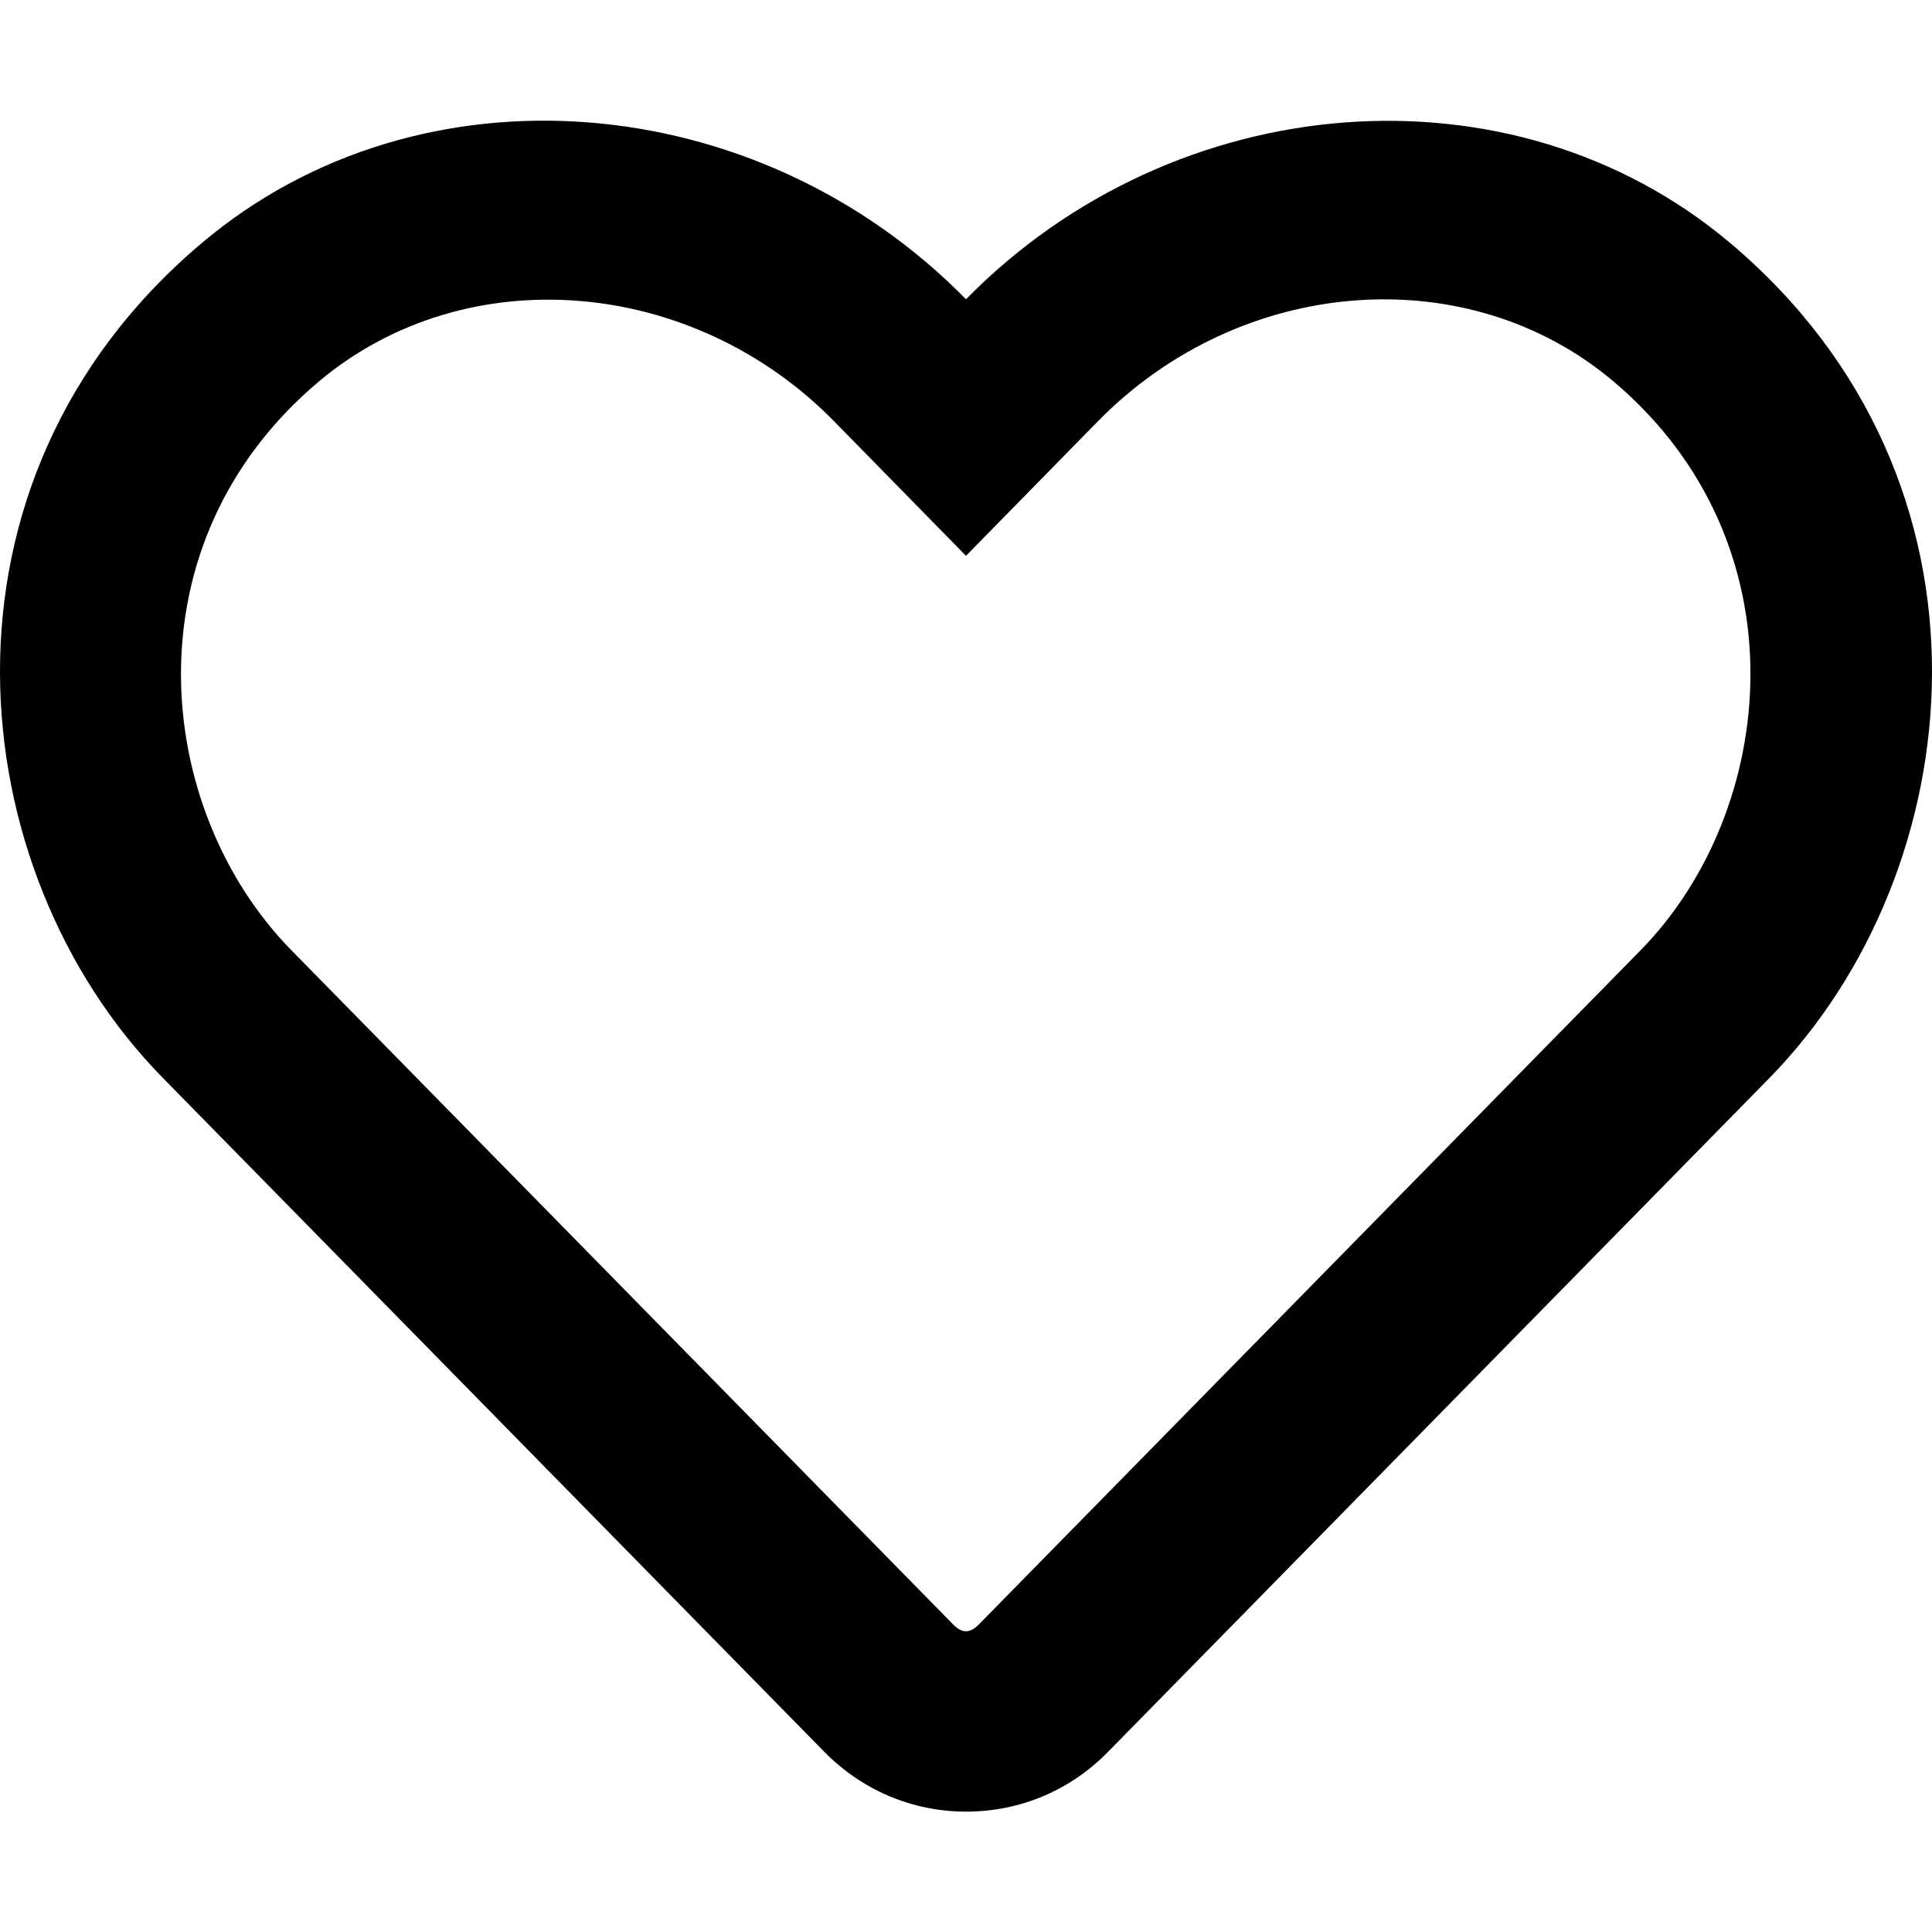
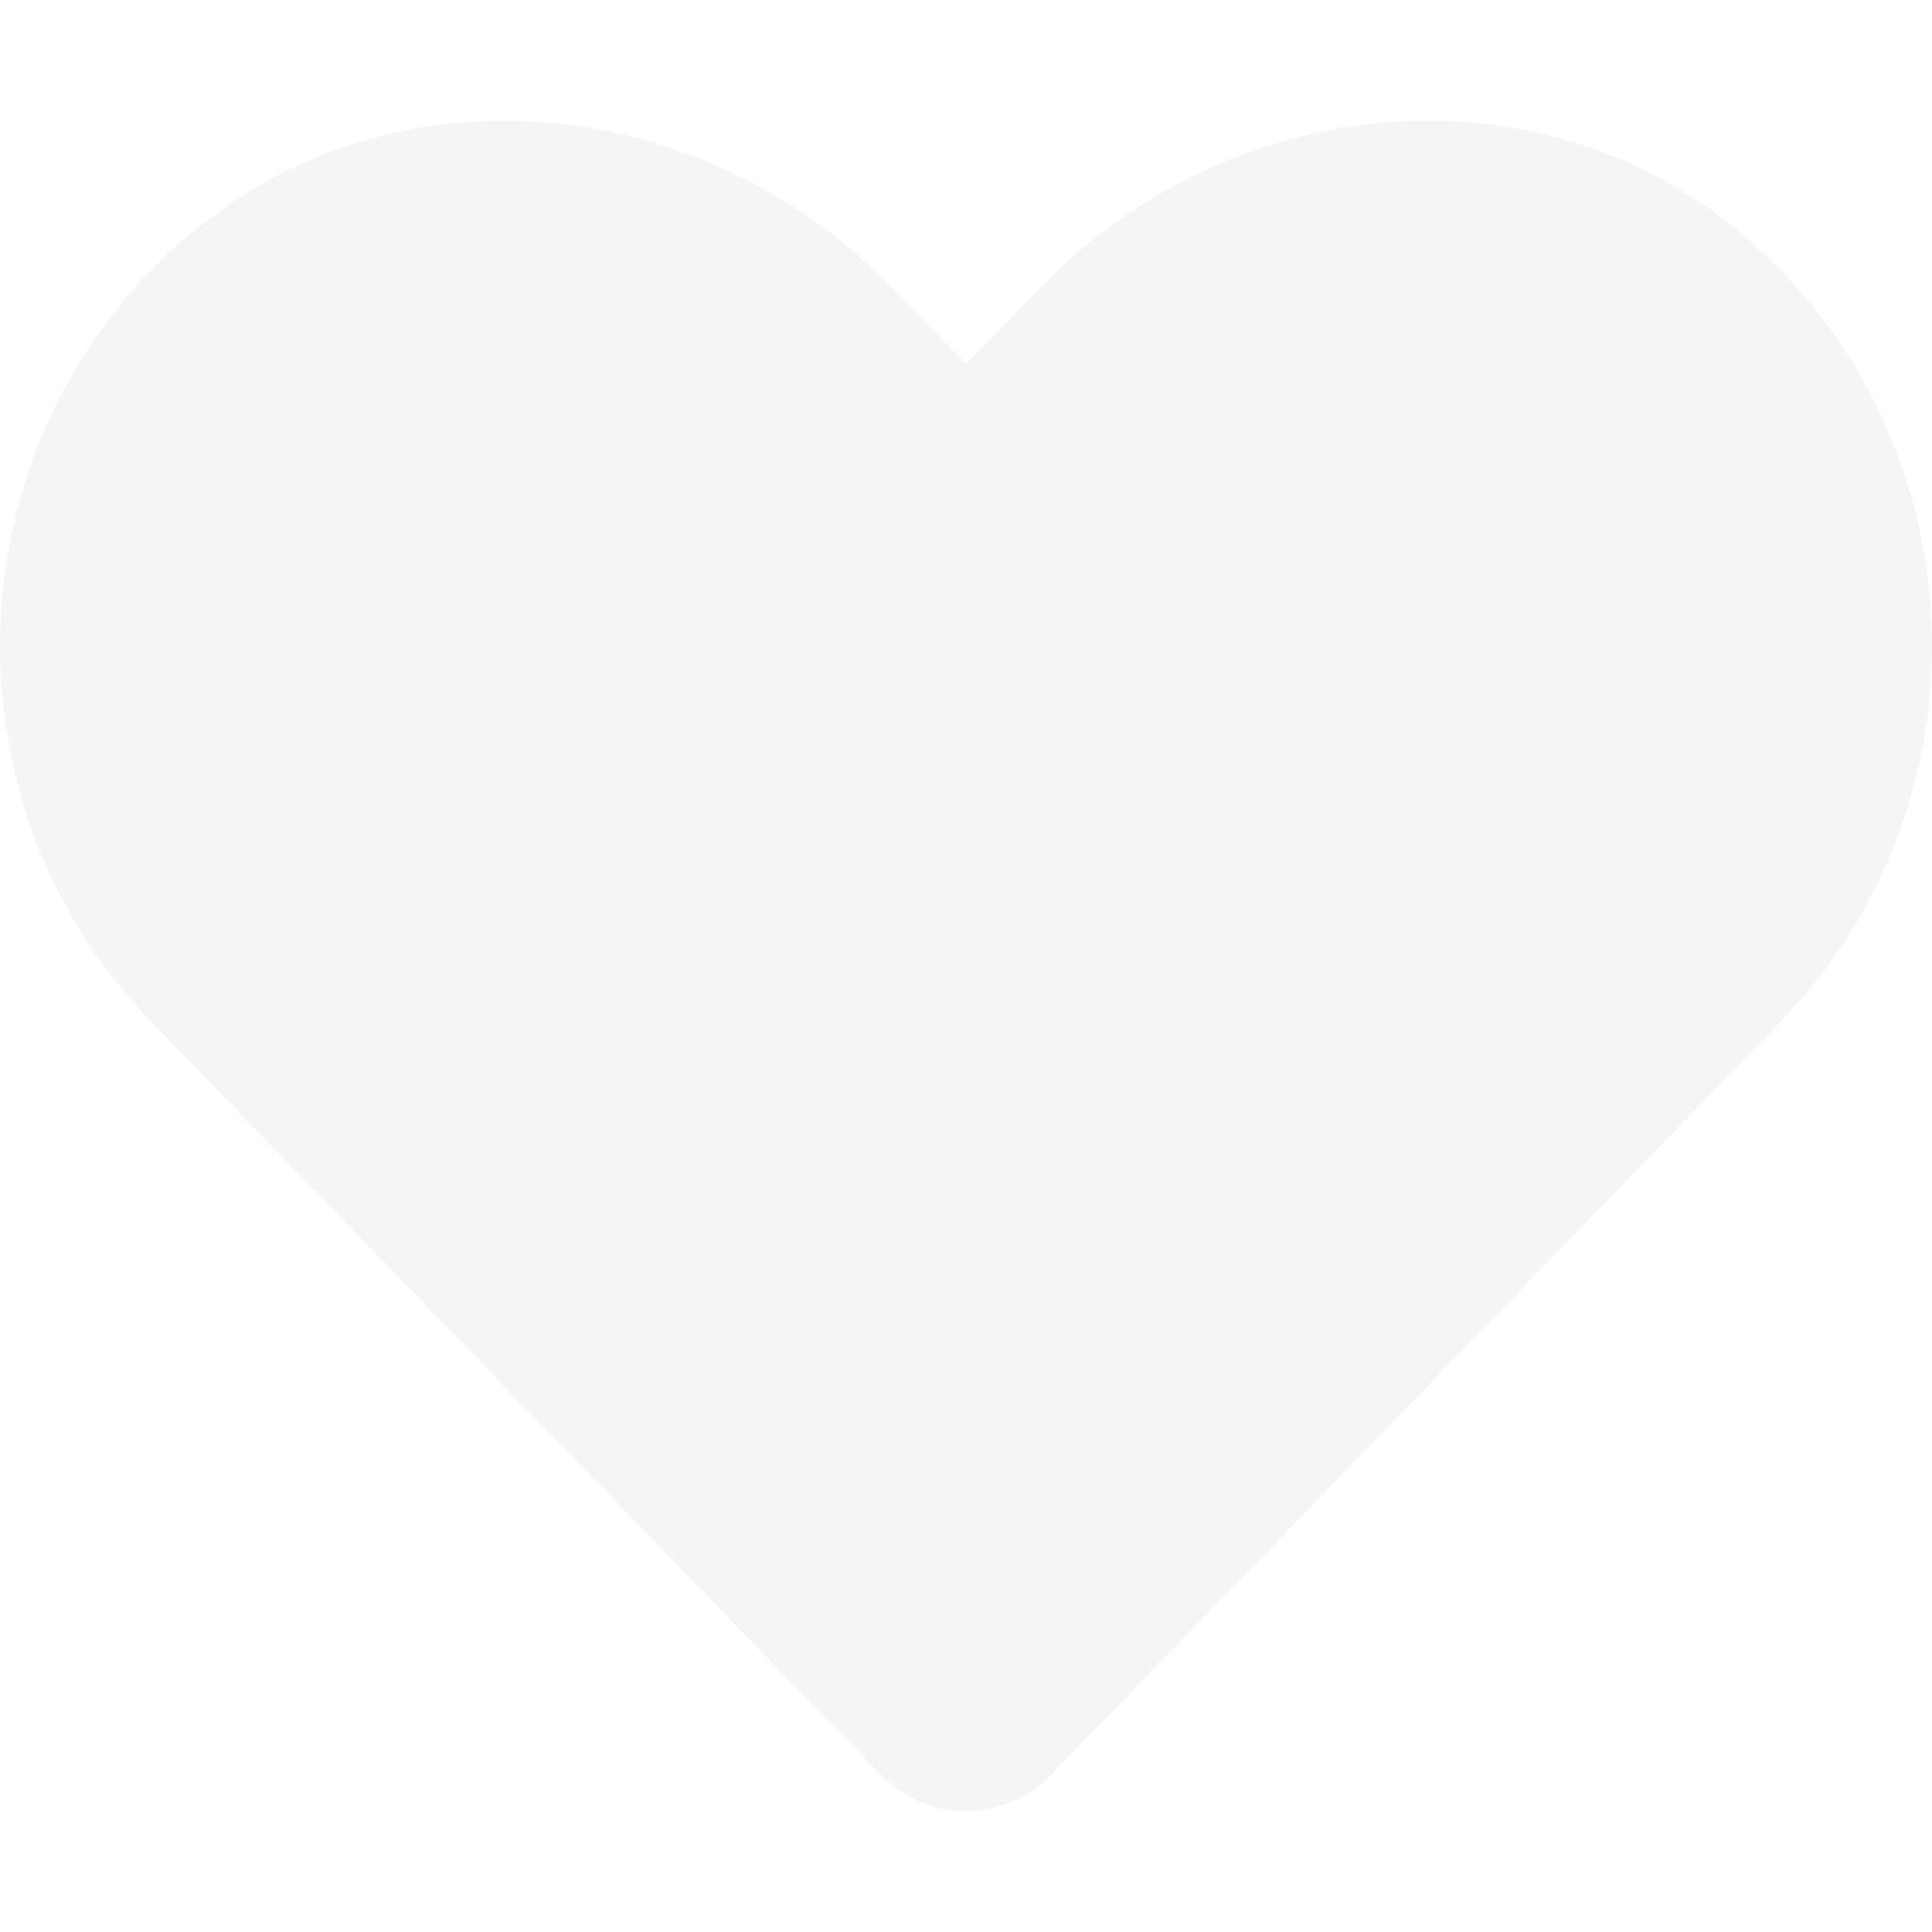
<svg xmlns="http://www.w3.org/2000/svg" viewBox="0 0 512 512">
-   <path d="M458.4 64.3C400.6 15.7 311.3 23 256 79.3 200.7 23 111.4 15.6 53.6 64.3-21.6 127.6-10.6 230.8 43 285.5l175.4 178.7c10 10.2 23.4 15.9 37.6 15.9 14.3 0 27.6-5.6 37.6-15.8L469 285.6c53.5-54.7 64.7-157.9-10.6-221.3zm-23.6 187.5L259.4 430.5c-2.4 2.4-4.4 2.4-6.8 0L77.2 251.8c-36.5-37.2-43.9-107.6 7.3-150.7 38.9-32.7 98.9-27.8 136.5 10.5l35 35.7 35-35.7c37.8-38.5 97.8-43.2 136.5-10.6 51.1 43.1 43.5 113.9 7.3 150.8z" />
+   <path d="M462.3 62.6C407.5 15.9 326 24.3 275.7 76.2L256 96.5l-19.7-20.3C186.1 24.3 104.5 15.9 49.7 62.6c-62.8 53.6-66.1 149.8-9.9 207.9l193.5 199.8c12.5 12.9 32.8 12.9 45.3 0l193.5-199.8c56.3-58.1 53-154.3-9.8-207.9z" fill="whitesmoke" />
</svg>
